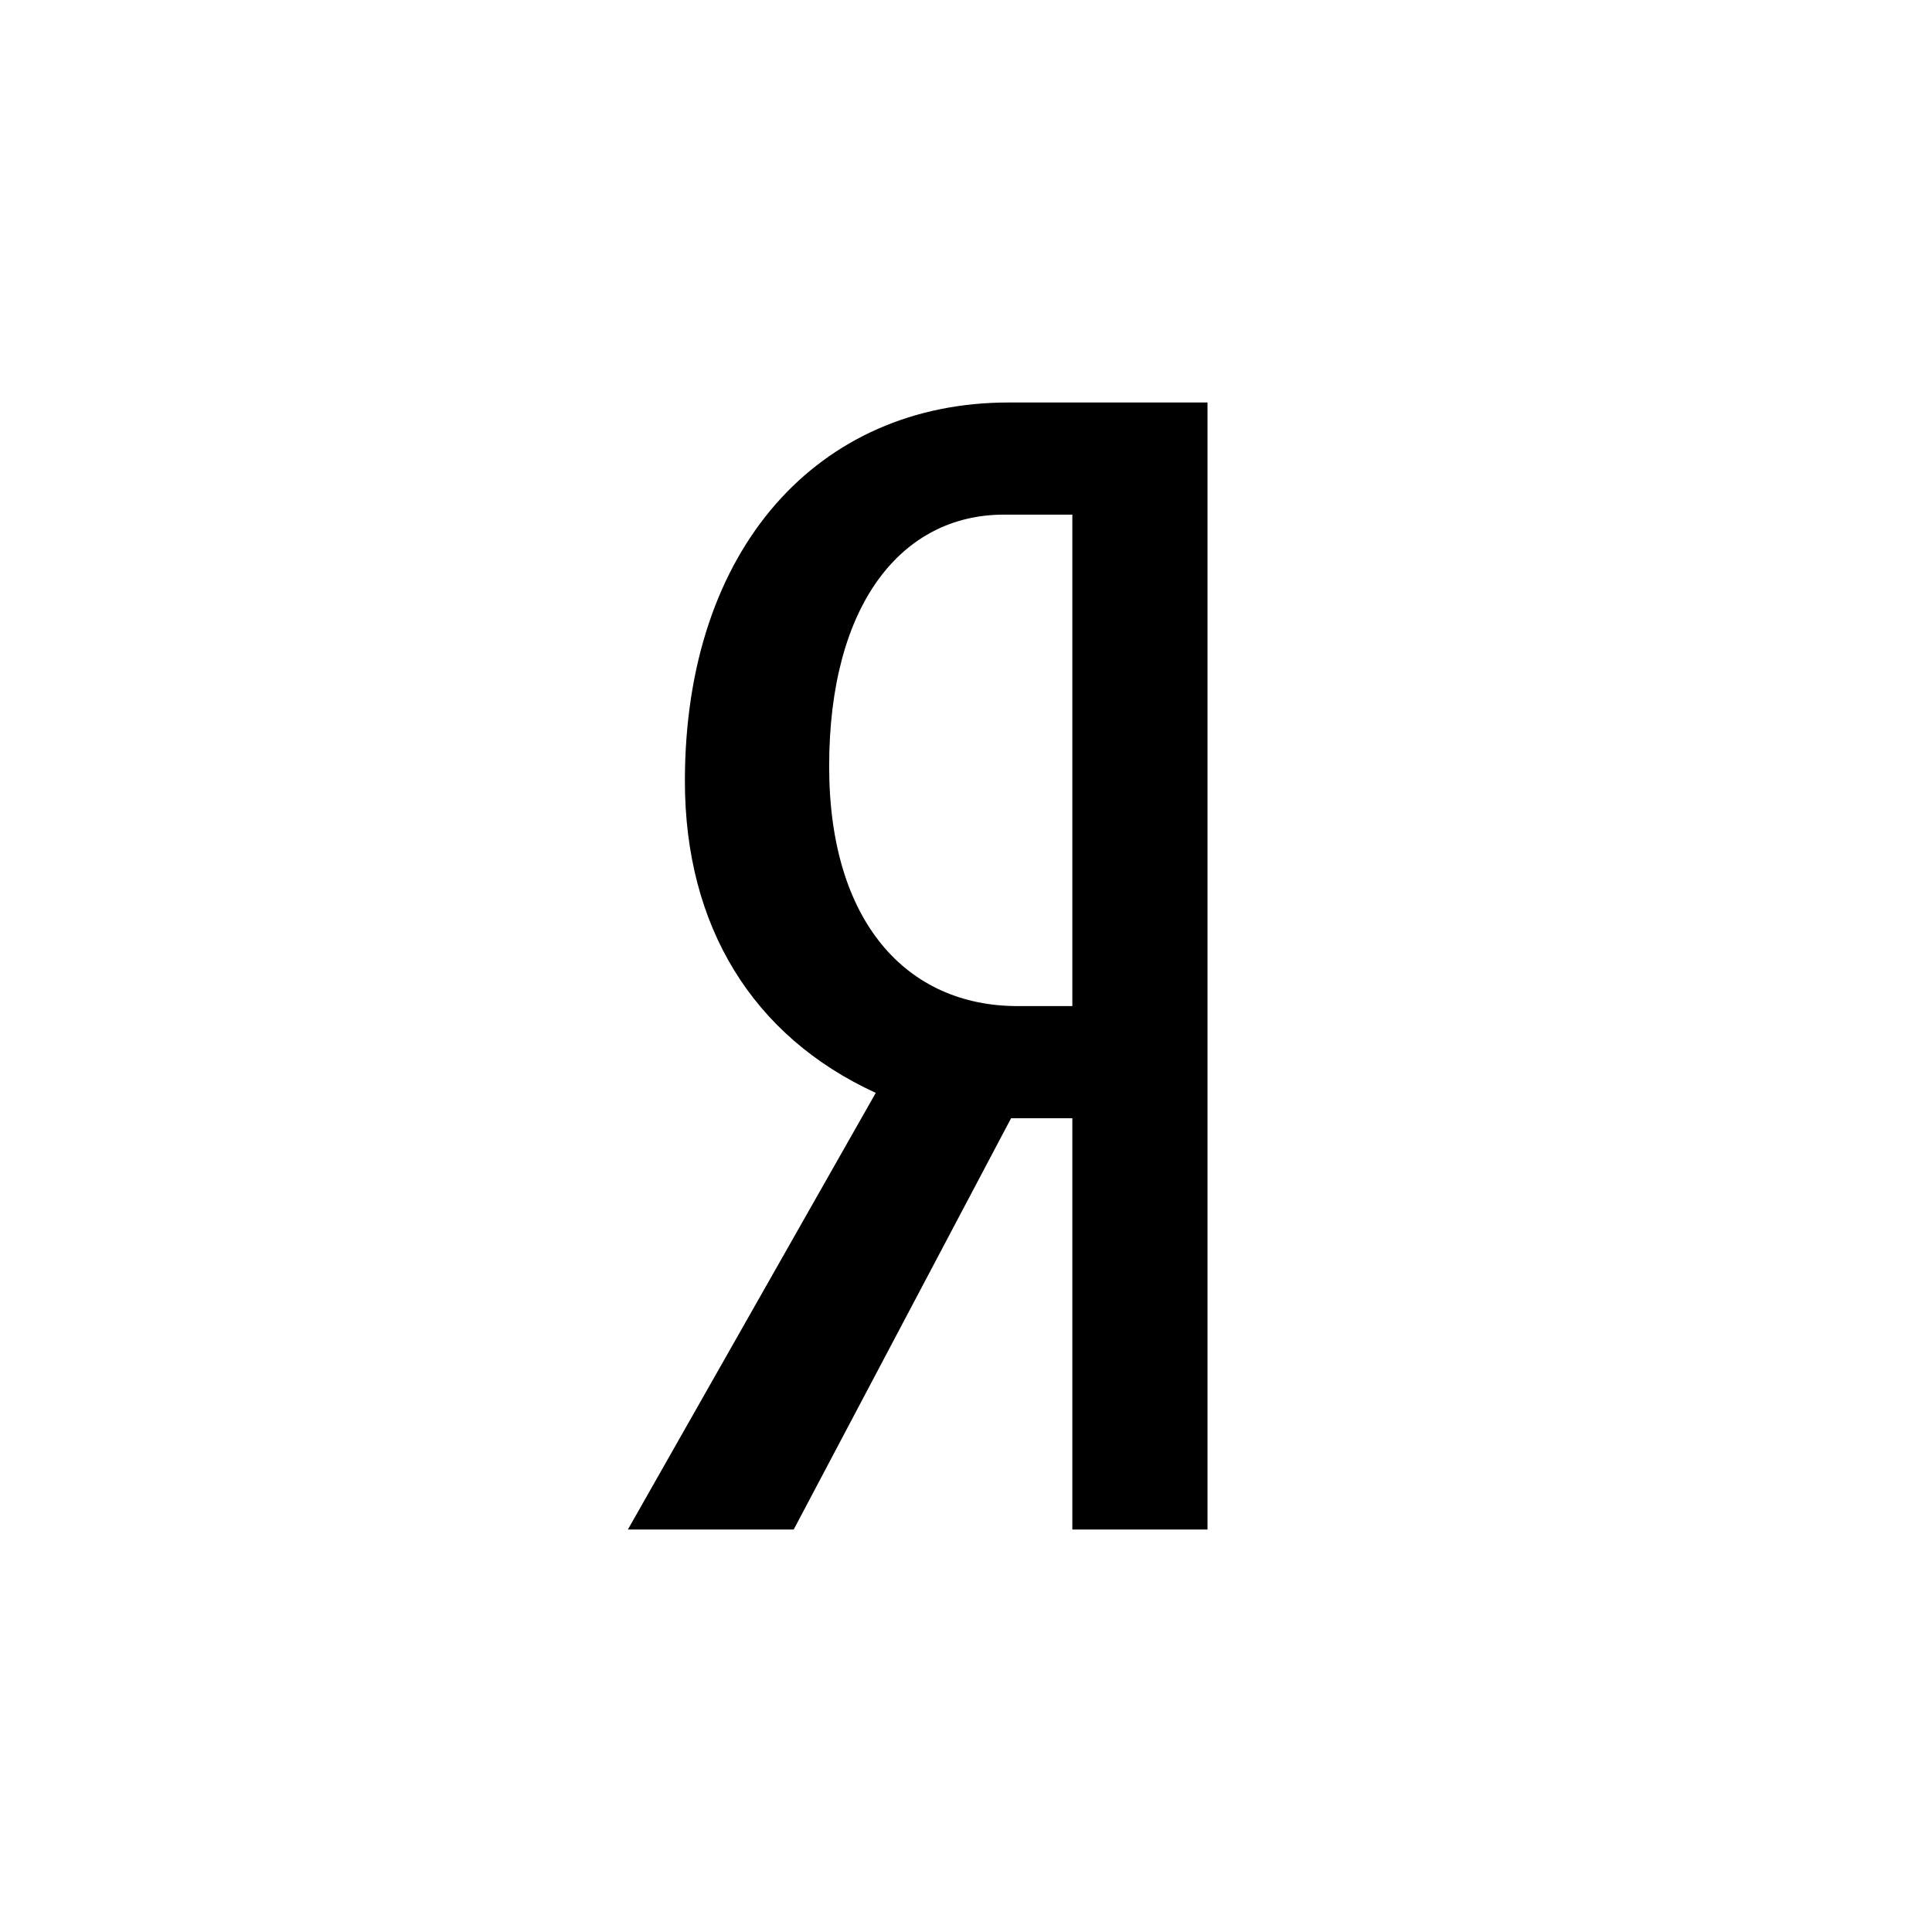
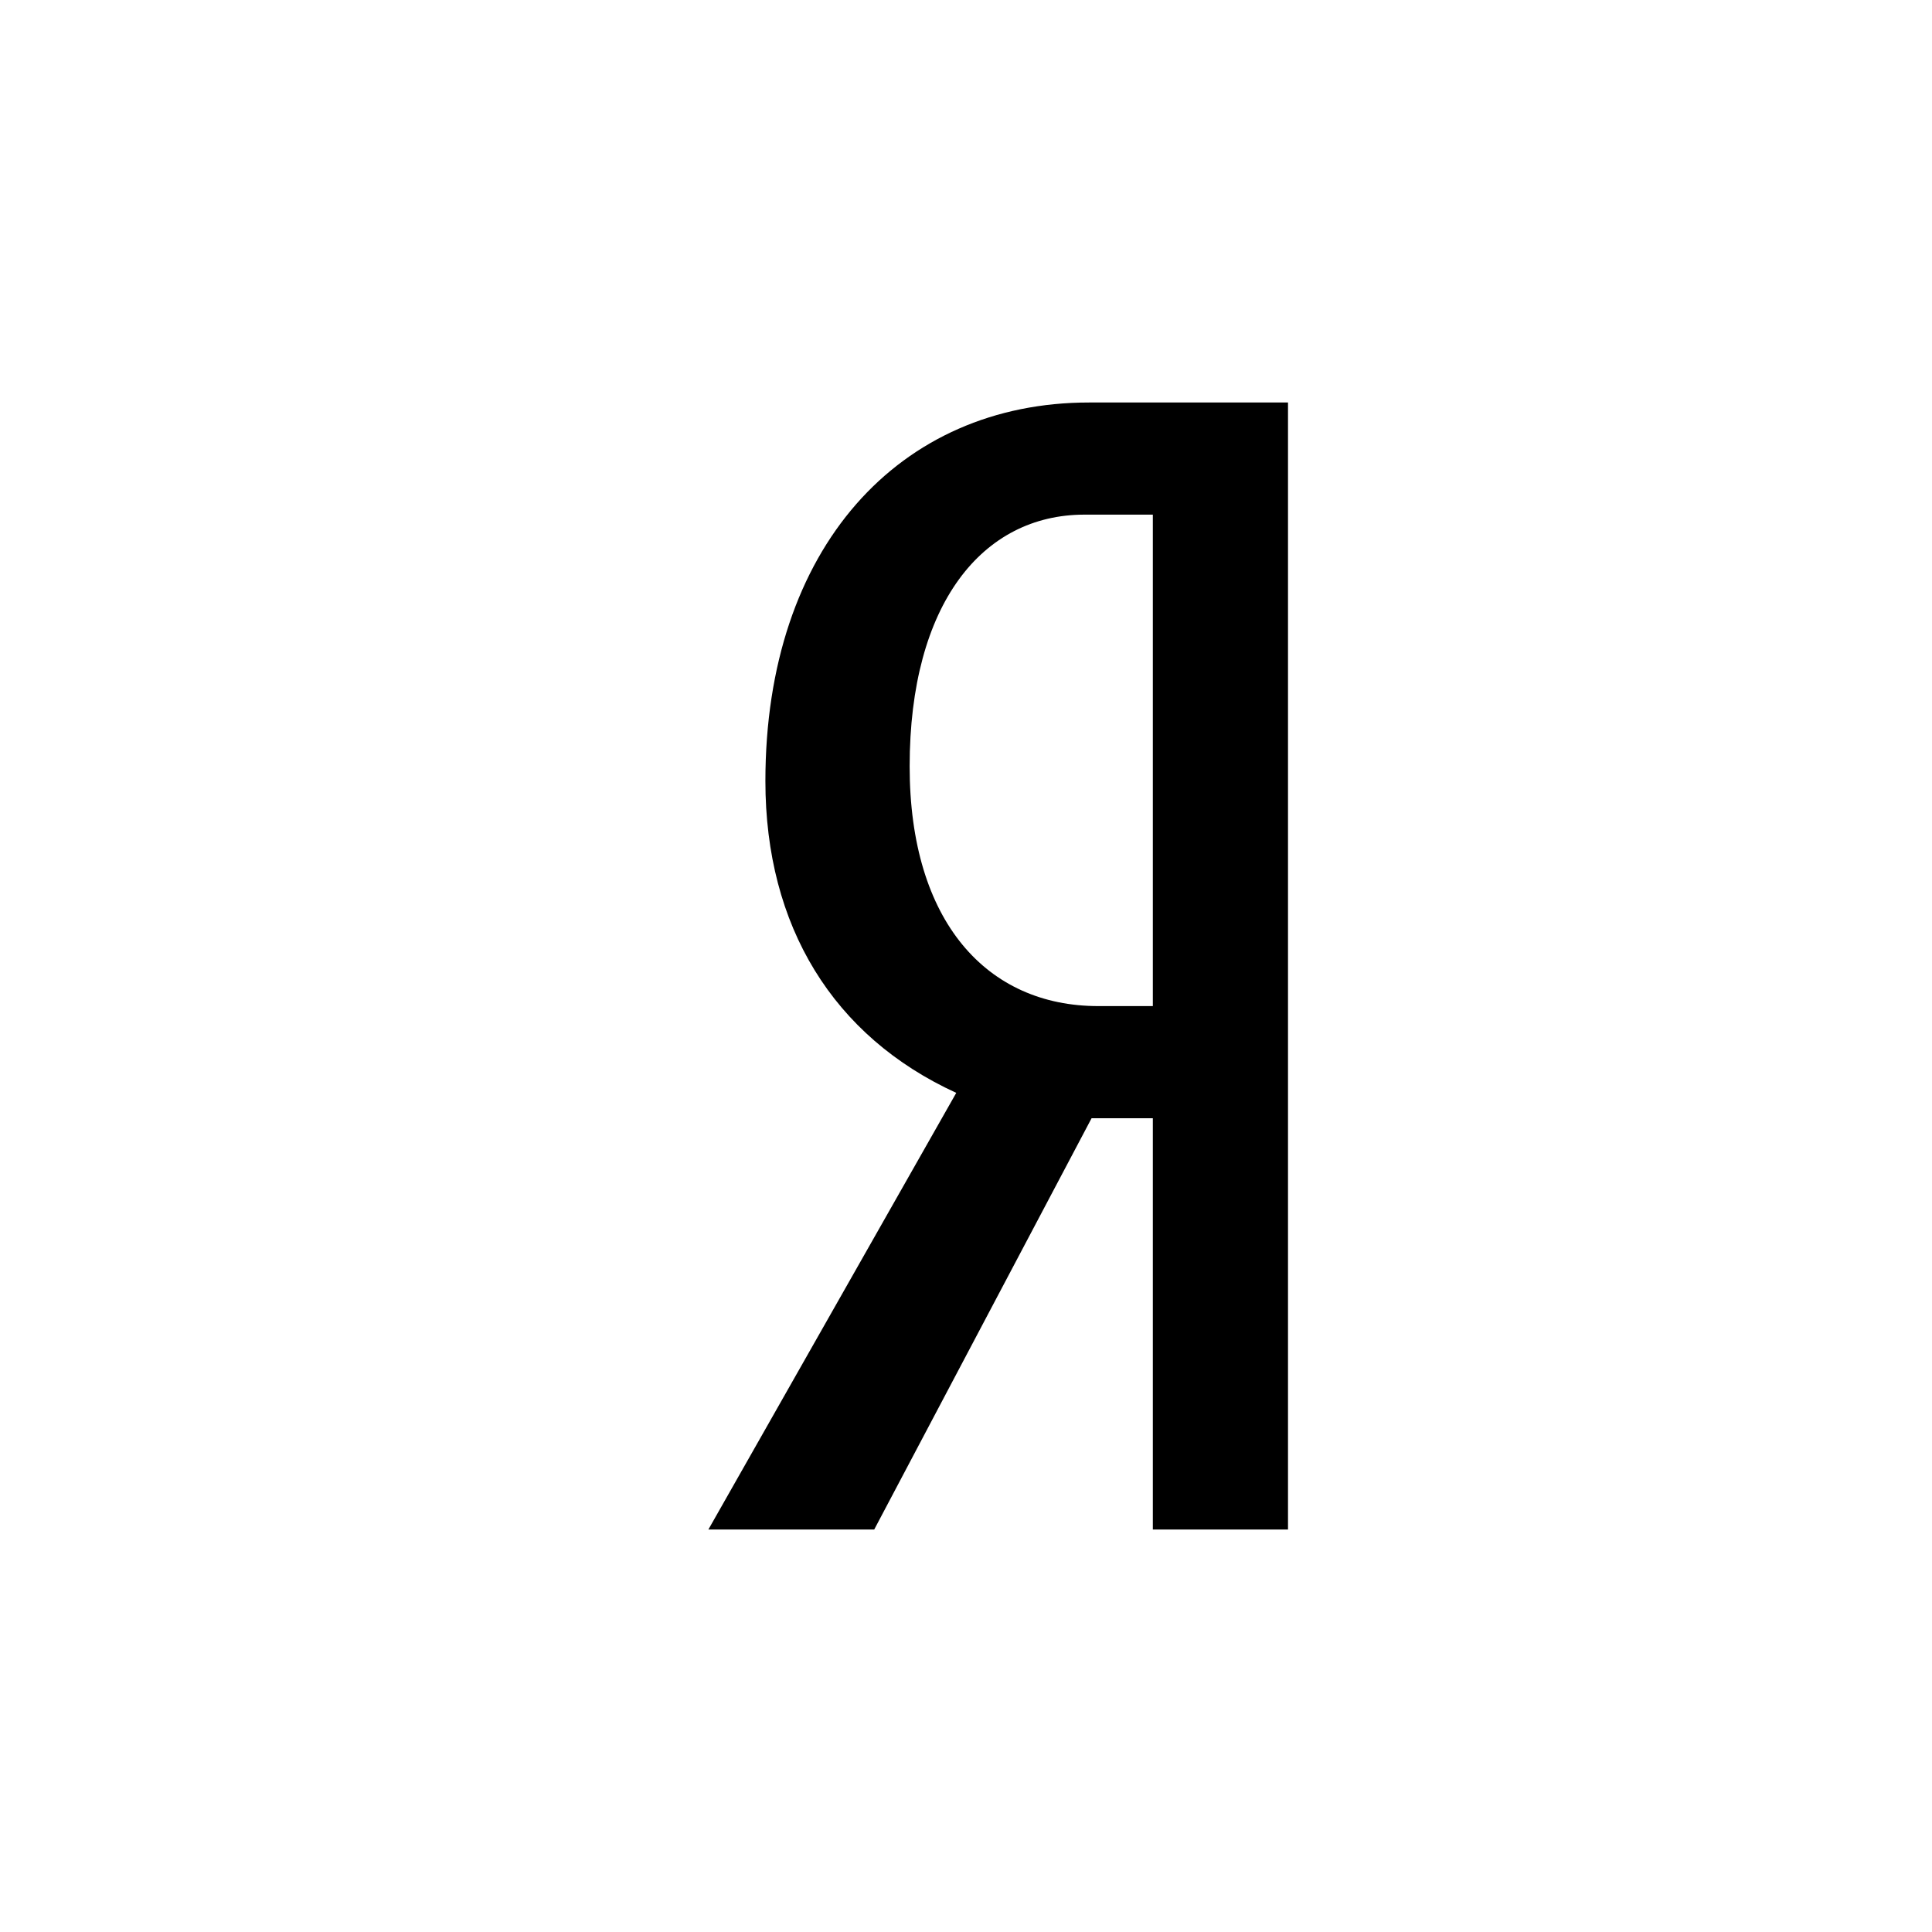
<svg xmlns="http://www.w3.org/2000/svg" width="24" height="24" viewBox="0 0 24 24">
-   <path d="M13.321,6.393 L12.471,6.393 C11.206,6.393 10.3,7.5 10.3,9.52 C10.3,11.453 11.264,12.498 12.642,12.498 L13.321,12.498 L13.321,6.393 Z M8.508,9.703 C8.508,6.8 10.176,5 12.528,5 L15,5 L15,19 L13.321,19 L13.321,13.891 L12.56,13.891 L9.86,19 L7.8,19 L10.879,13.576 C9.351,12.876 8.508,11.508 8.508,9.703 Z" />
+   <path d="M14.321,6.393 L13.471,6.393 C12.206,6.393 11.3,7.5 11.3,9.52 C11.3,11.453 12.264,12.498 13.642,12.498 L14.321,12.498 L14.321,6.393 Z M9.508,9.703 C9.508,6.8 11.176,5 13.528,5 L16,5 L16,19 L14.321,19 L14.321,13.891 L13.56,13.891 L10.86,19 L8.8,19 L11.879,13.576 C10.351,12.876 9.508,11.508 9.508,9.703 Z" />
</svg>
